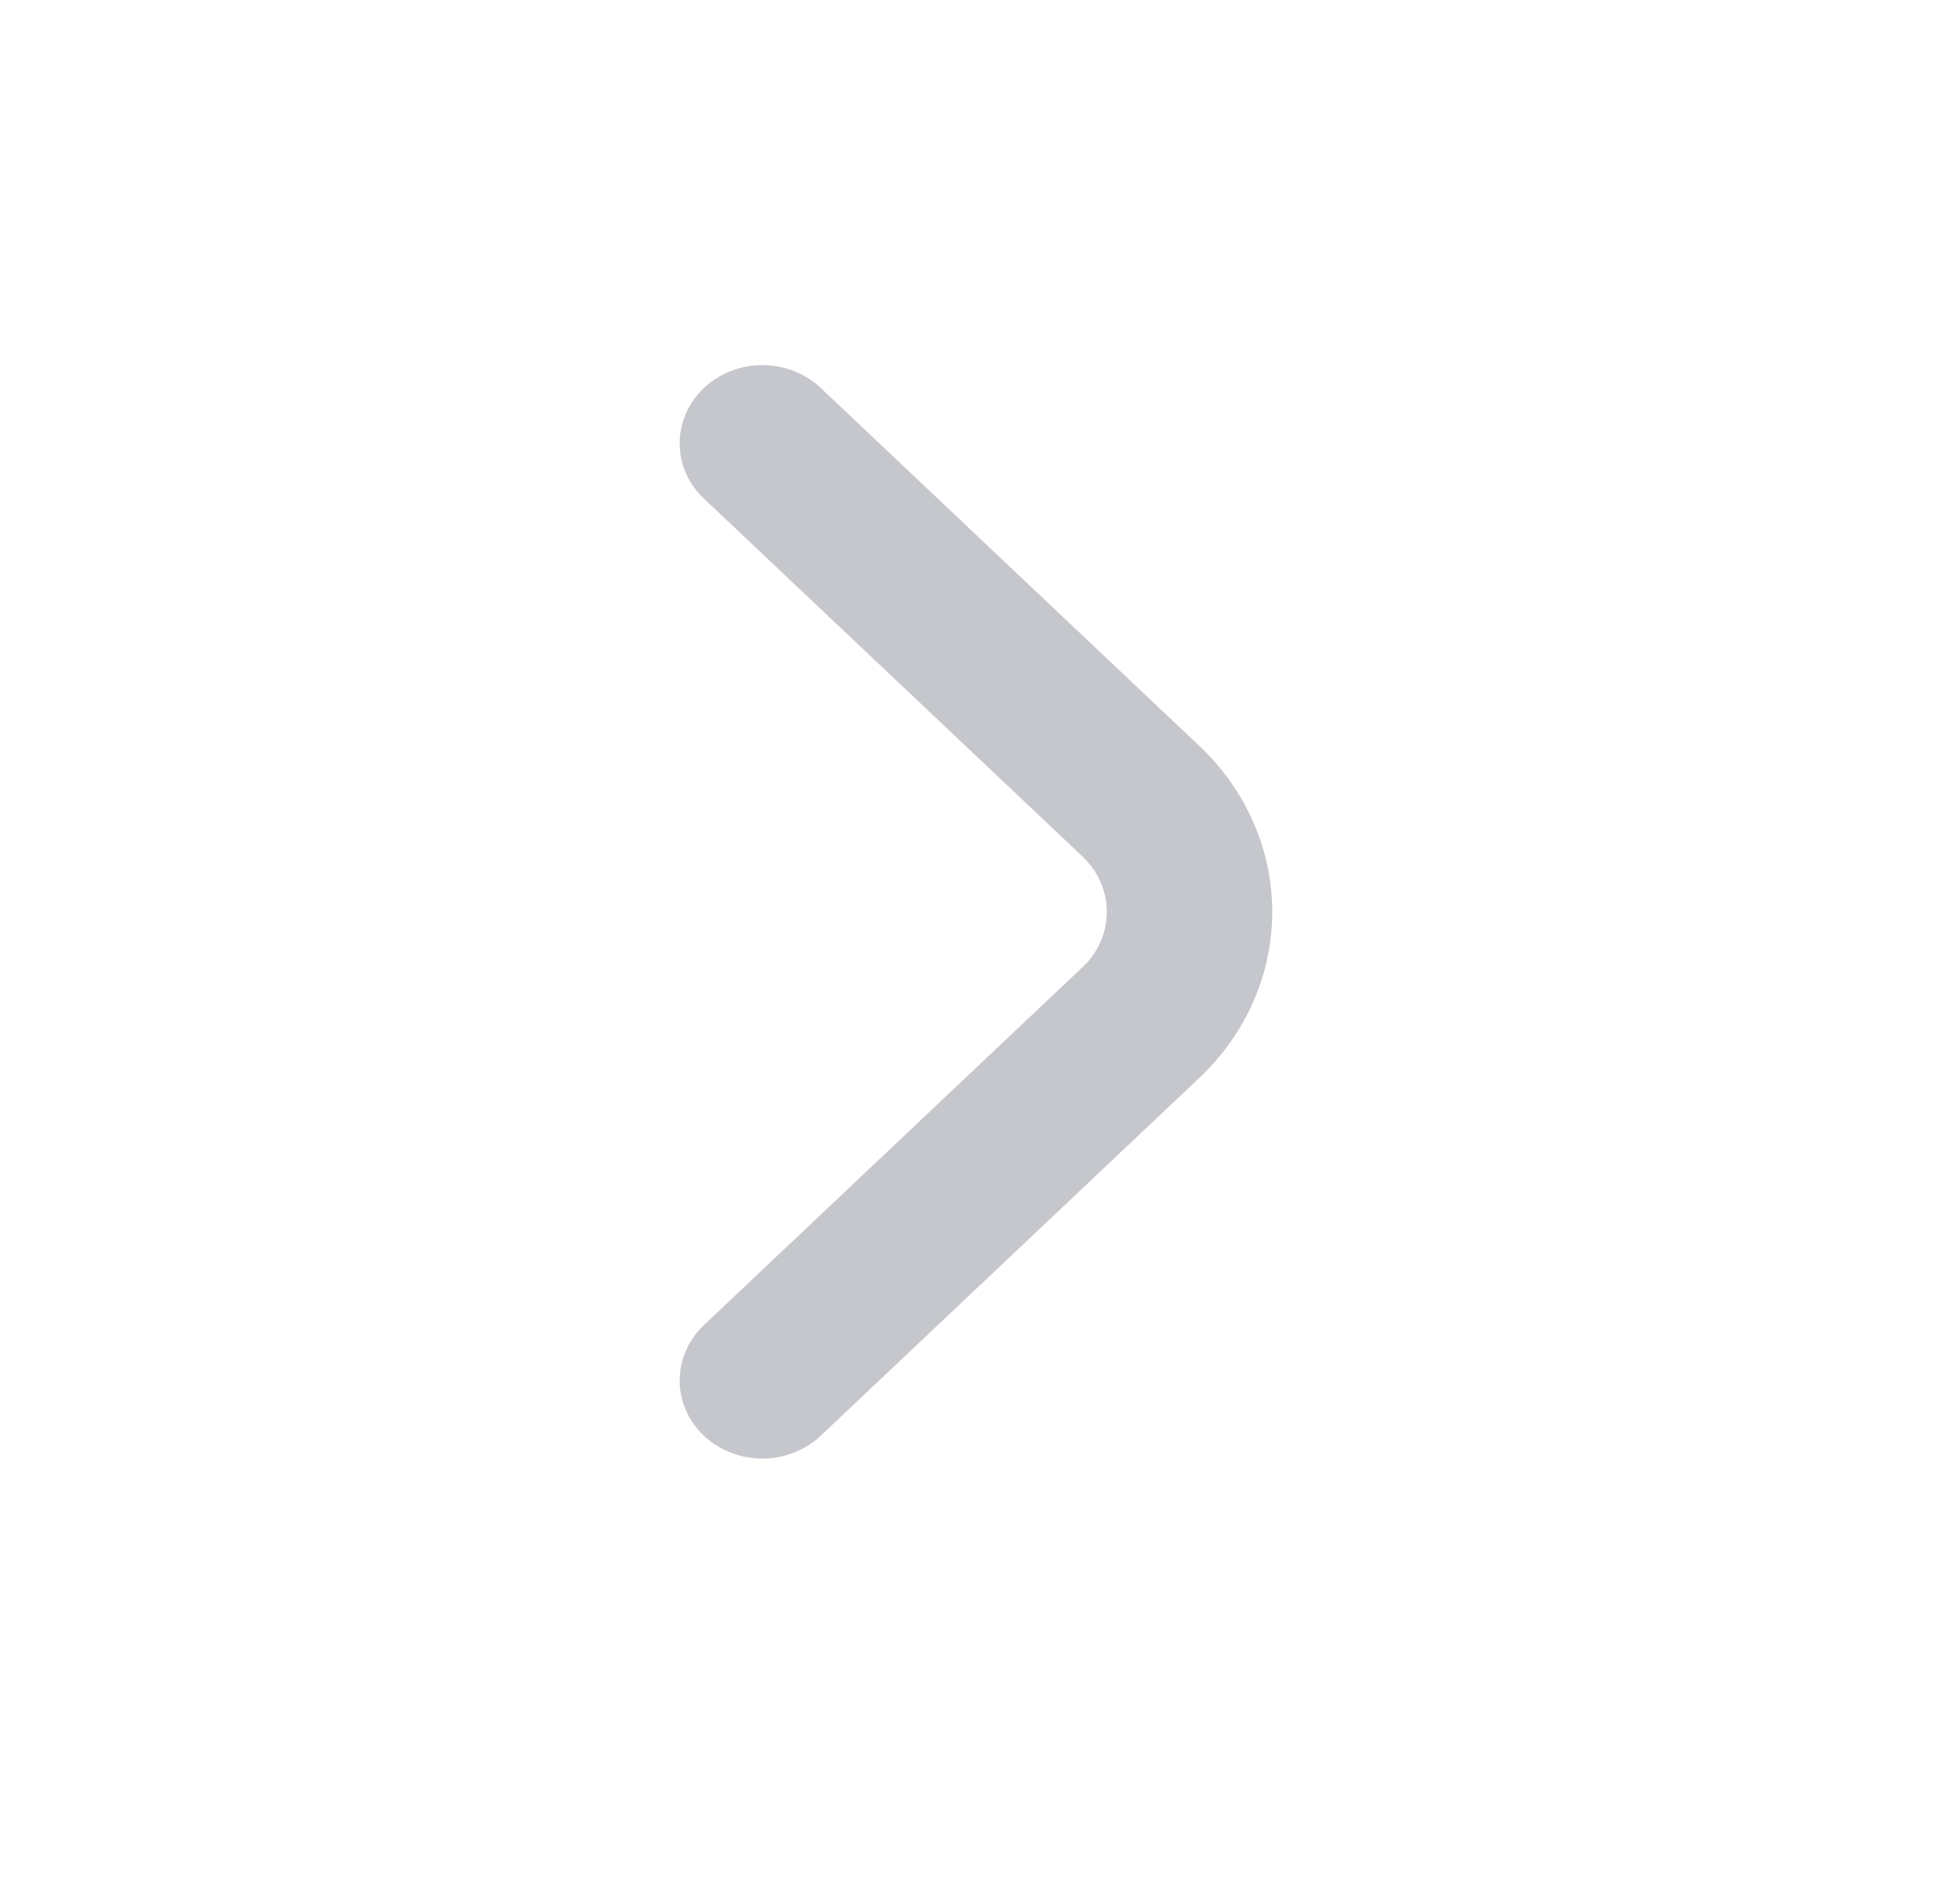
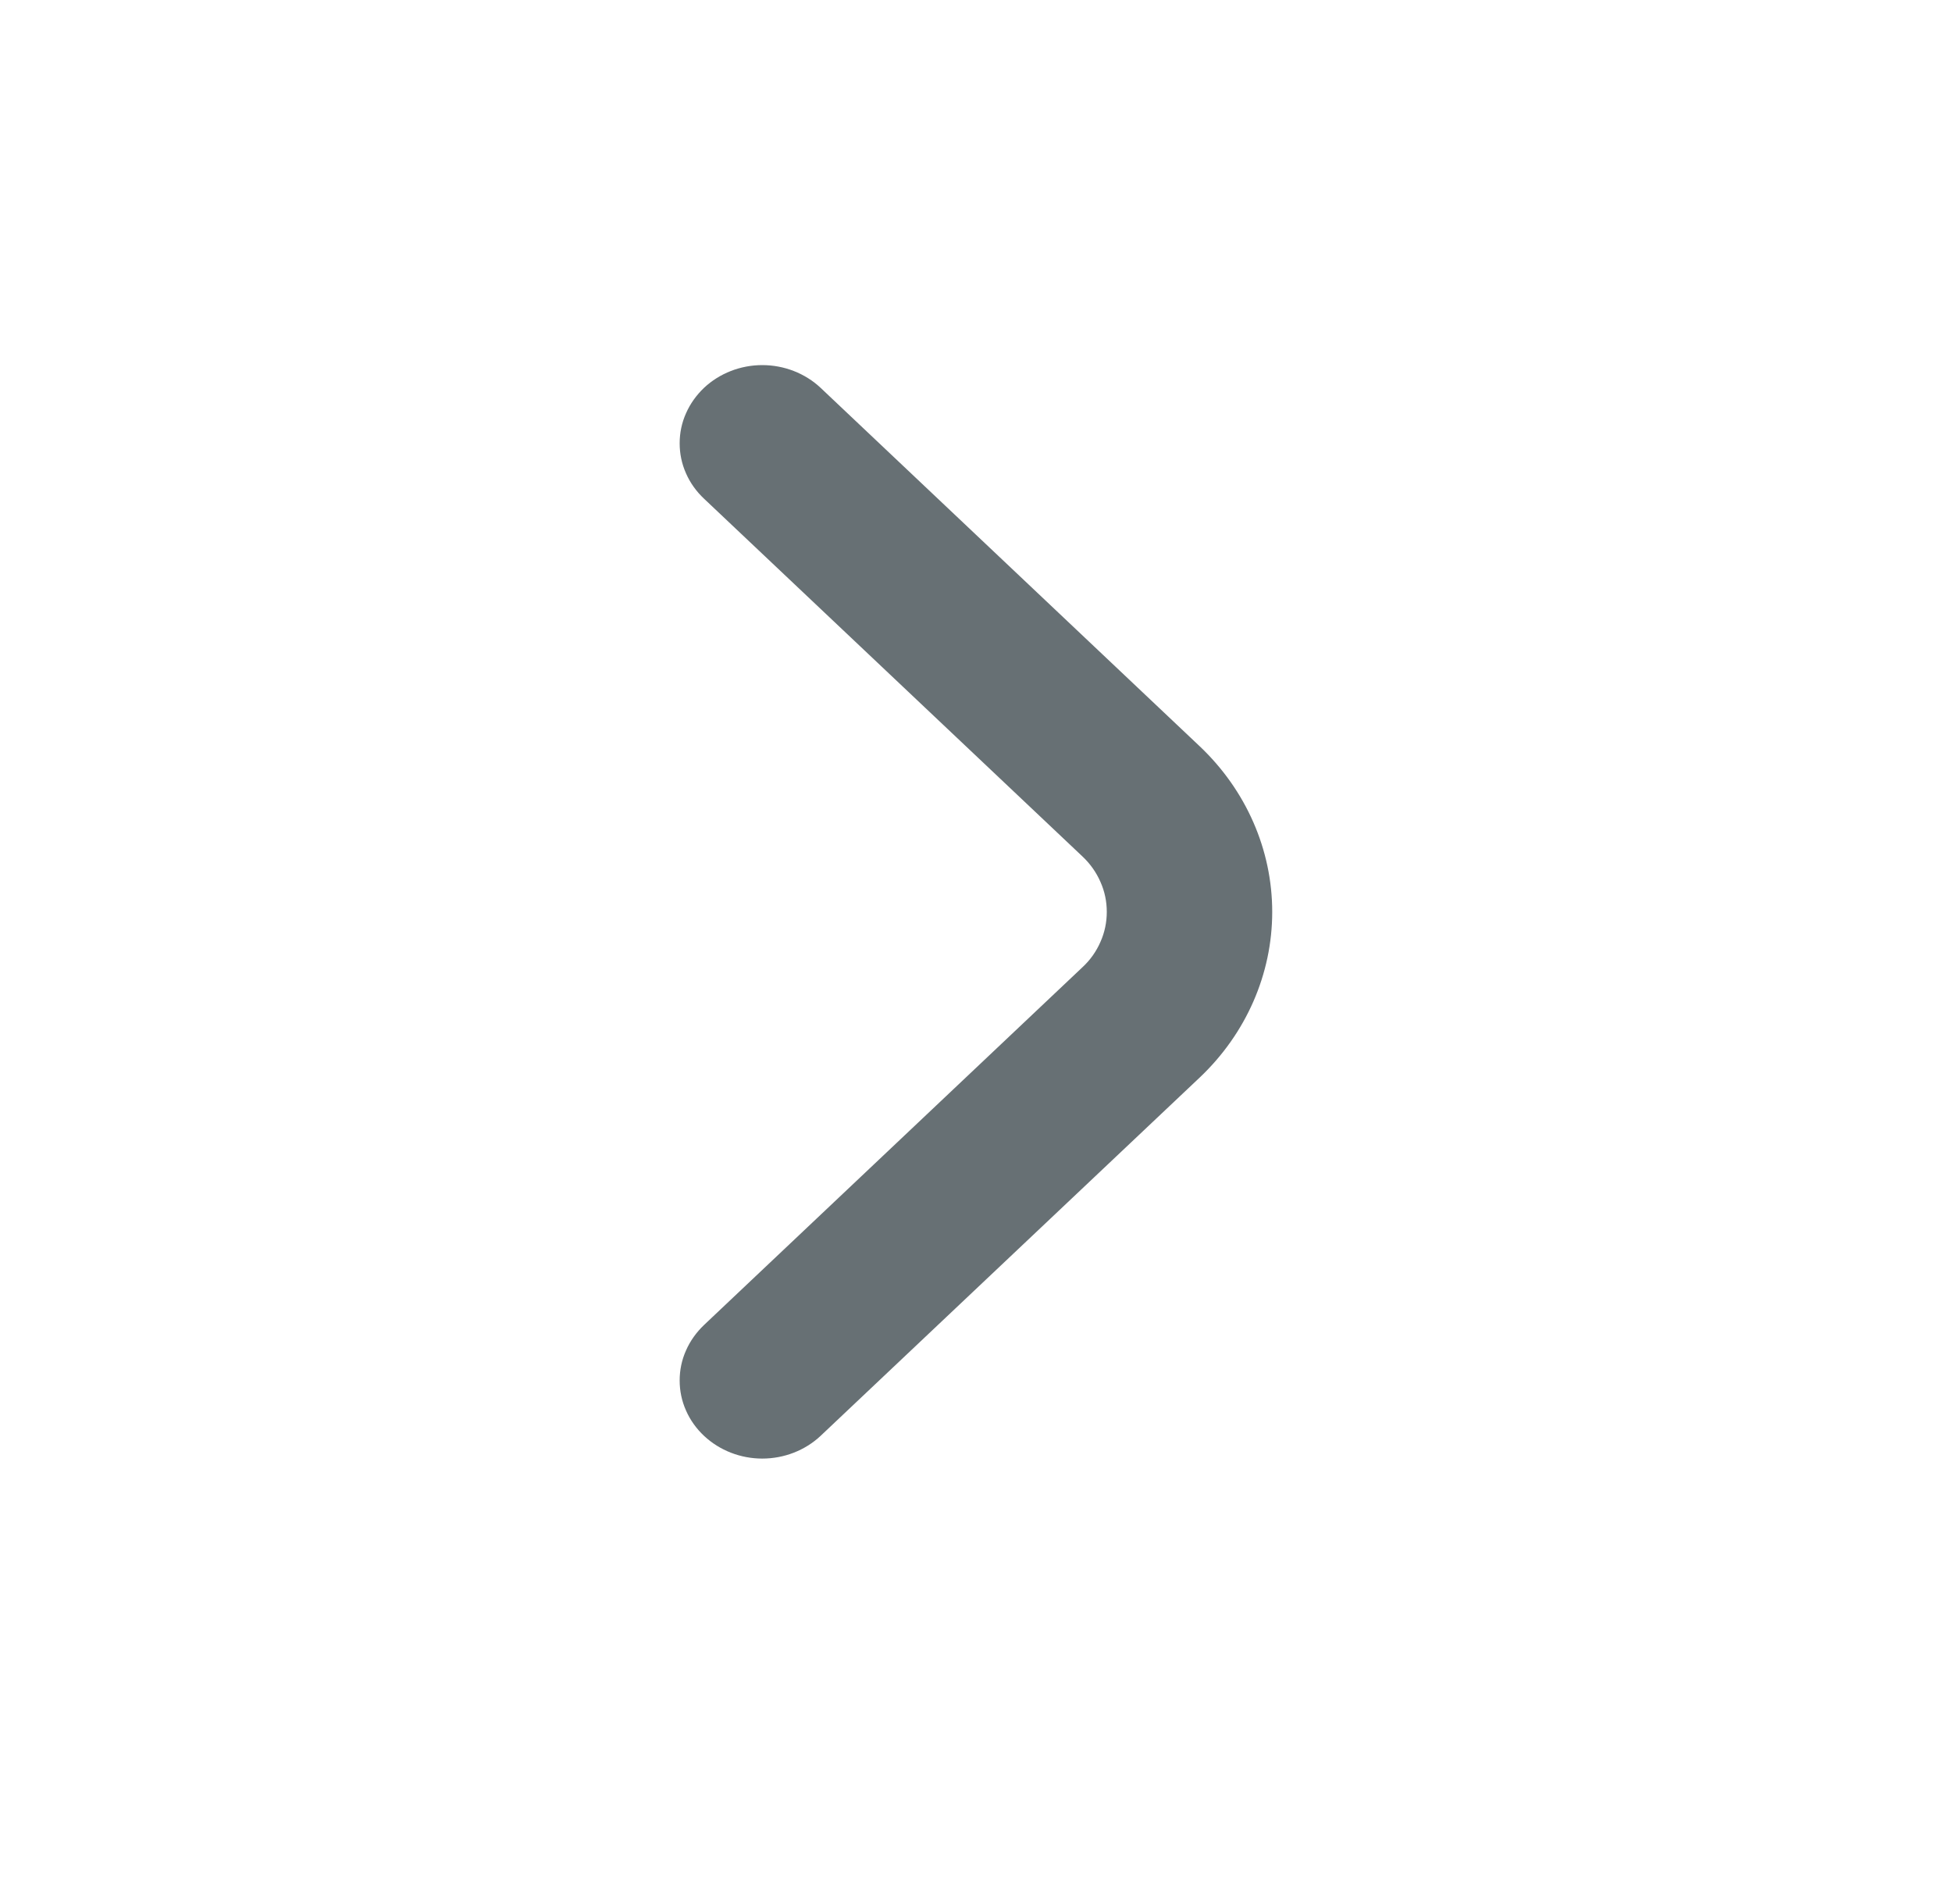
<svg xmlns="http://www.w3.org/2000/svg" preserveAspectRatio="none" overflow="visible" style="display: block;" width="16" height="15.6" viewBox="0 0 16 15.6" fill="none">
  <g id="3916864 1">
-     <path id="Vector" d="M5.771 3.178C5.708 3.238 5.657 3.309 5.623 3.387C5.588 3.465 5.571 3.548 5.571 3.633C5.571 3.717 5.588 3.801 5.623 3.879C5.657 3.957 5.708 4.028 5.771 4.087L8.872 7.018C8.936 7.078 8.986 7.149 9.02 7.227C9.055 7.305 9.072 7.388 9.072 7.473C9.072 7.557 9.055 7.641 9.02 7.719C8.986 7.797 8.936 7.868 8.872 7.927L5.771 10.858C5.708 10.918 5.657 10.989 5.623 11.067C5.588 11.145 5.571 11.228 5.571 11.313C5.571 11.397 5.588 11.481 5.623 11.559C5.657 11.637 5.708 11.708 5.771 11.767C5.898 11.886 6.07 11.953 6.248 11.953C6.427 11.953 6.599 11.886 6.726 11.767L9.834 8.83C10.214 8.47 10.428 7.982 10.428 7.473C10.428 6.964 10.214 6.476 9.834 6.116L6.726 3.178C6.599 3.059 6.427 2.992 6.248 2.992C6.07 2.992 5.898 3.059 5.771 3.178Z" fill="#C5C7CC" />
+     <path id="Vector" d="M5.771 3.178C5.708 3.238 5.657 3.309 5.623 3.387C5.588 3.465 5.571 3.548 5.571 3.633C5.571 3.717 5.588 3.801 5.623 3.879C5.657 3.957 5.708 4.028 5.771 4.087L8.872 7.018C8.936 7.078 8.986 7.149 9.02 7.227C9.055 7.305 9.072 7.388 9.072 7.473C9.072 7.557 9.055 7.641 9.02 7.719C8.986 7.797 8.936 7.868 8.872 7.927L5.771 10.858C5.708 10.918 5.657 10.989 5.623 11.067C5.588 11.145 5.571 11.228 5.571 11.313C5.571 11.397 5.588 11.481 5.623 11.559C5.657 11.637 5.708 11.708 5.771 11.767C5.898 11.886 6.07 11.953 6.248 11.953C6.427 11.953 6.599 11.886 6.726 11.767L9.834 8.83C10.214 8.47 10.428 7.982 10.428 7.473C10.428 6.964 10.214 6.476 9.834 6.116L6.726 3.178C6.599 3.059 6.427 2.992 6.248 2.992C6.07 2.992 5.898 3.059 5.771 3.178Z" fill="#677074" />
  </g>
</svg>
